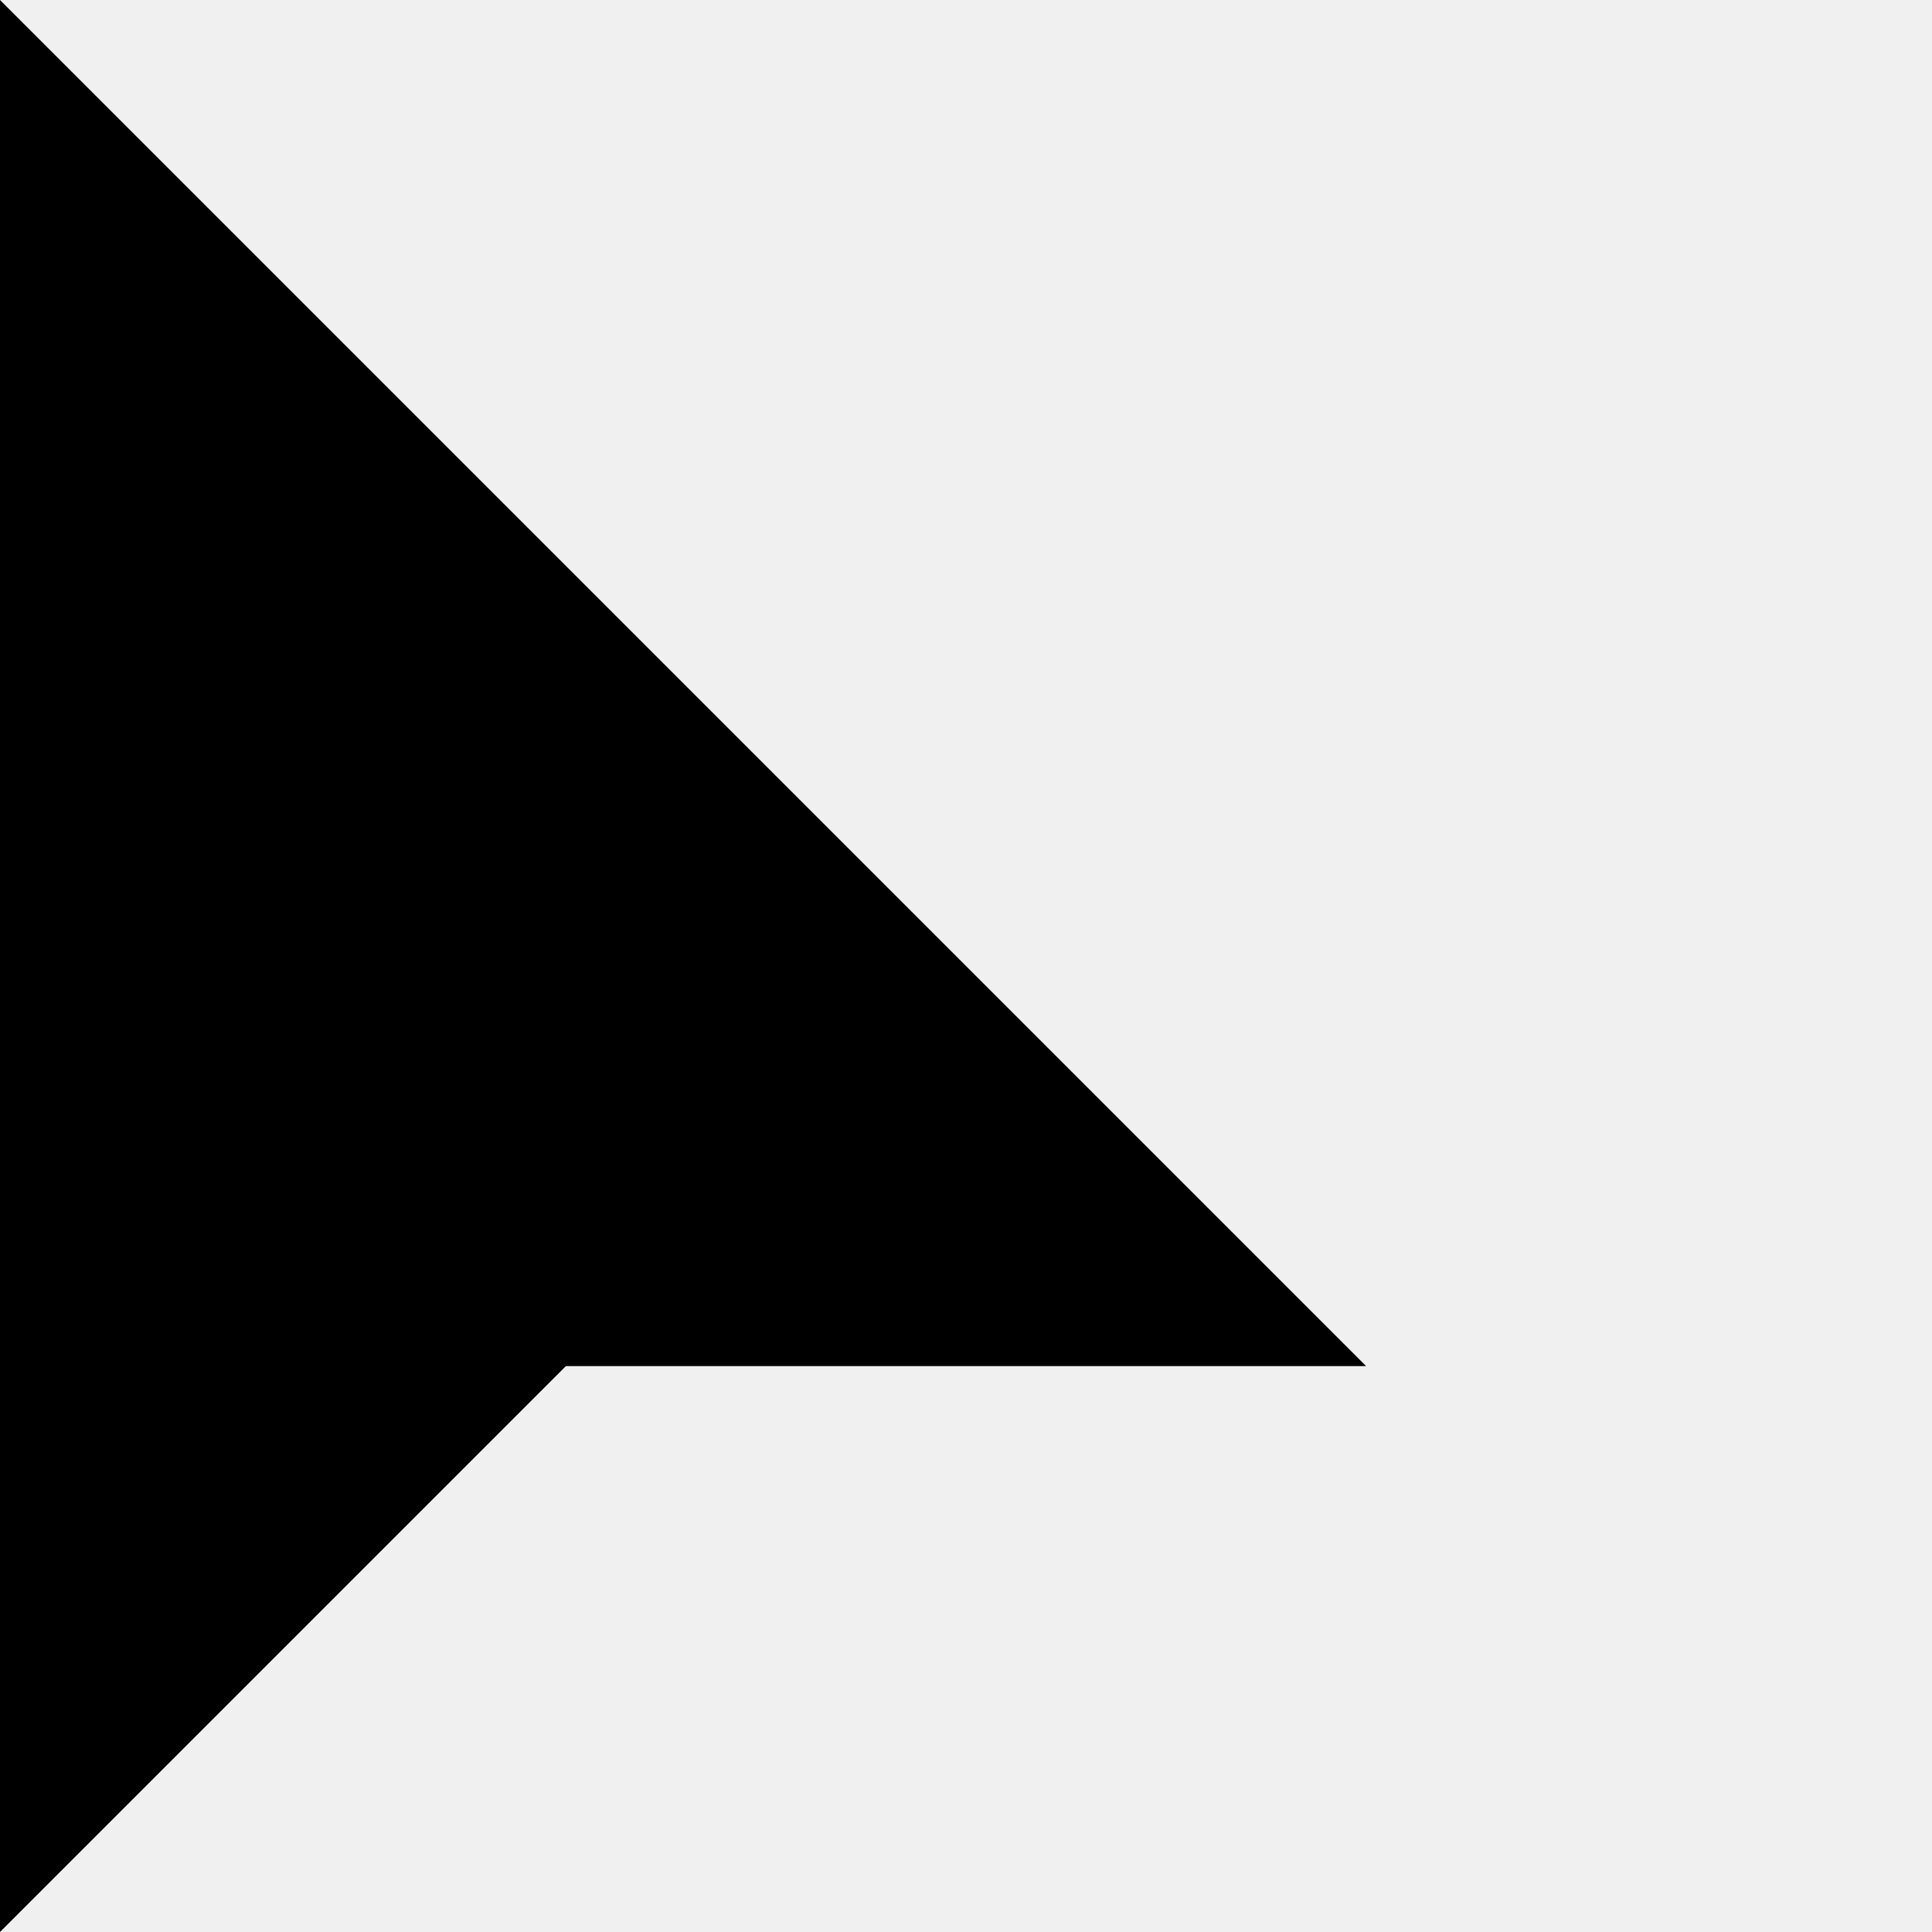
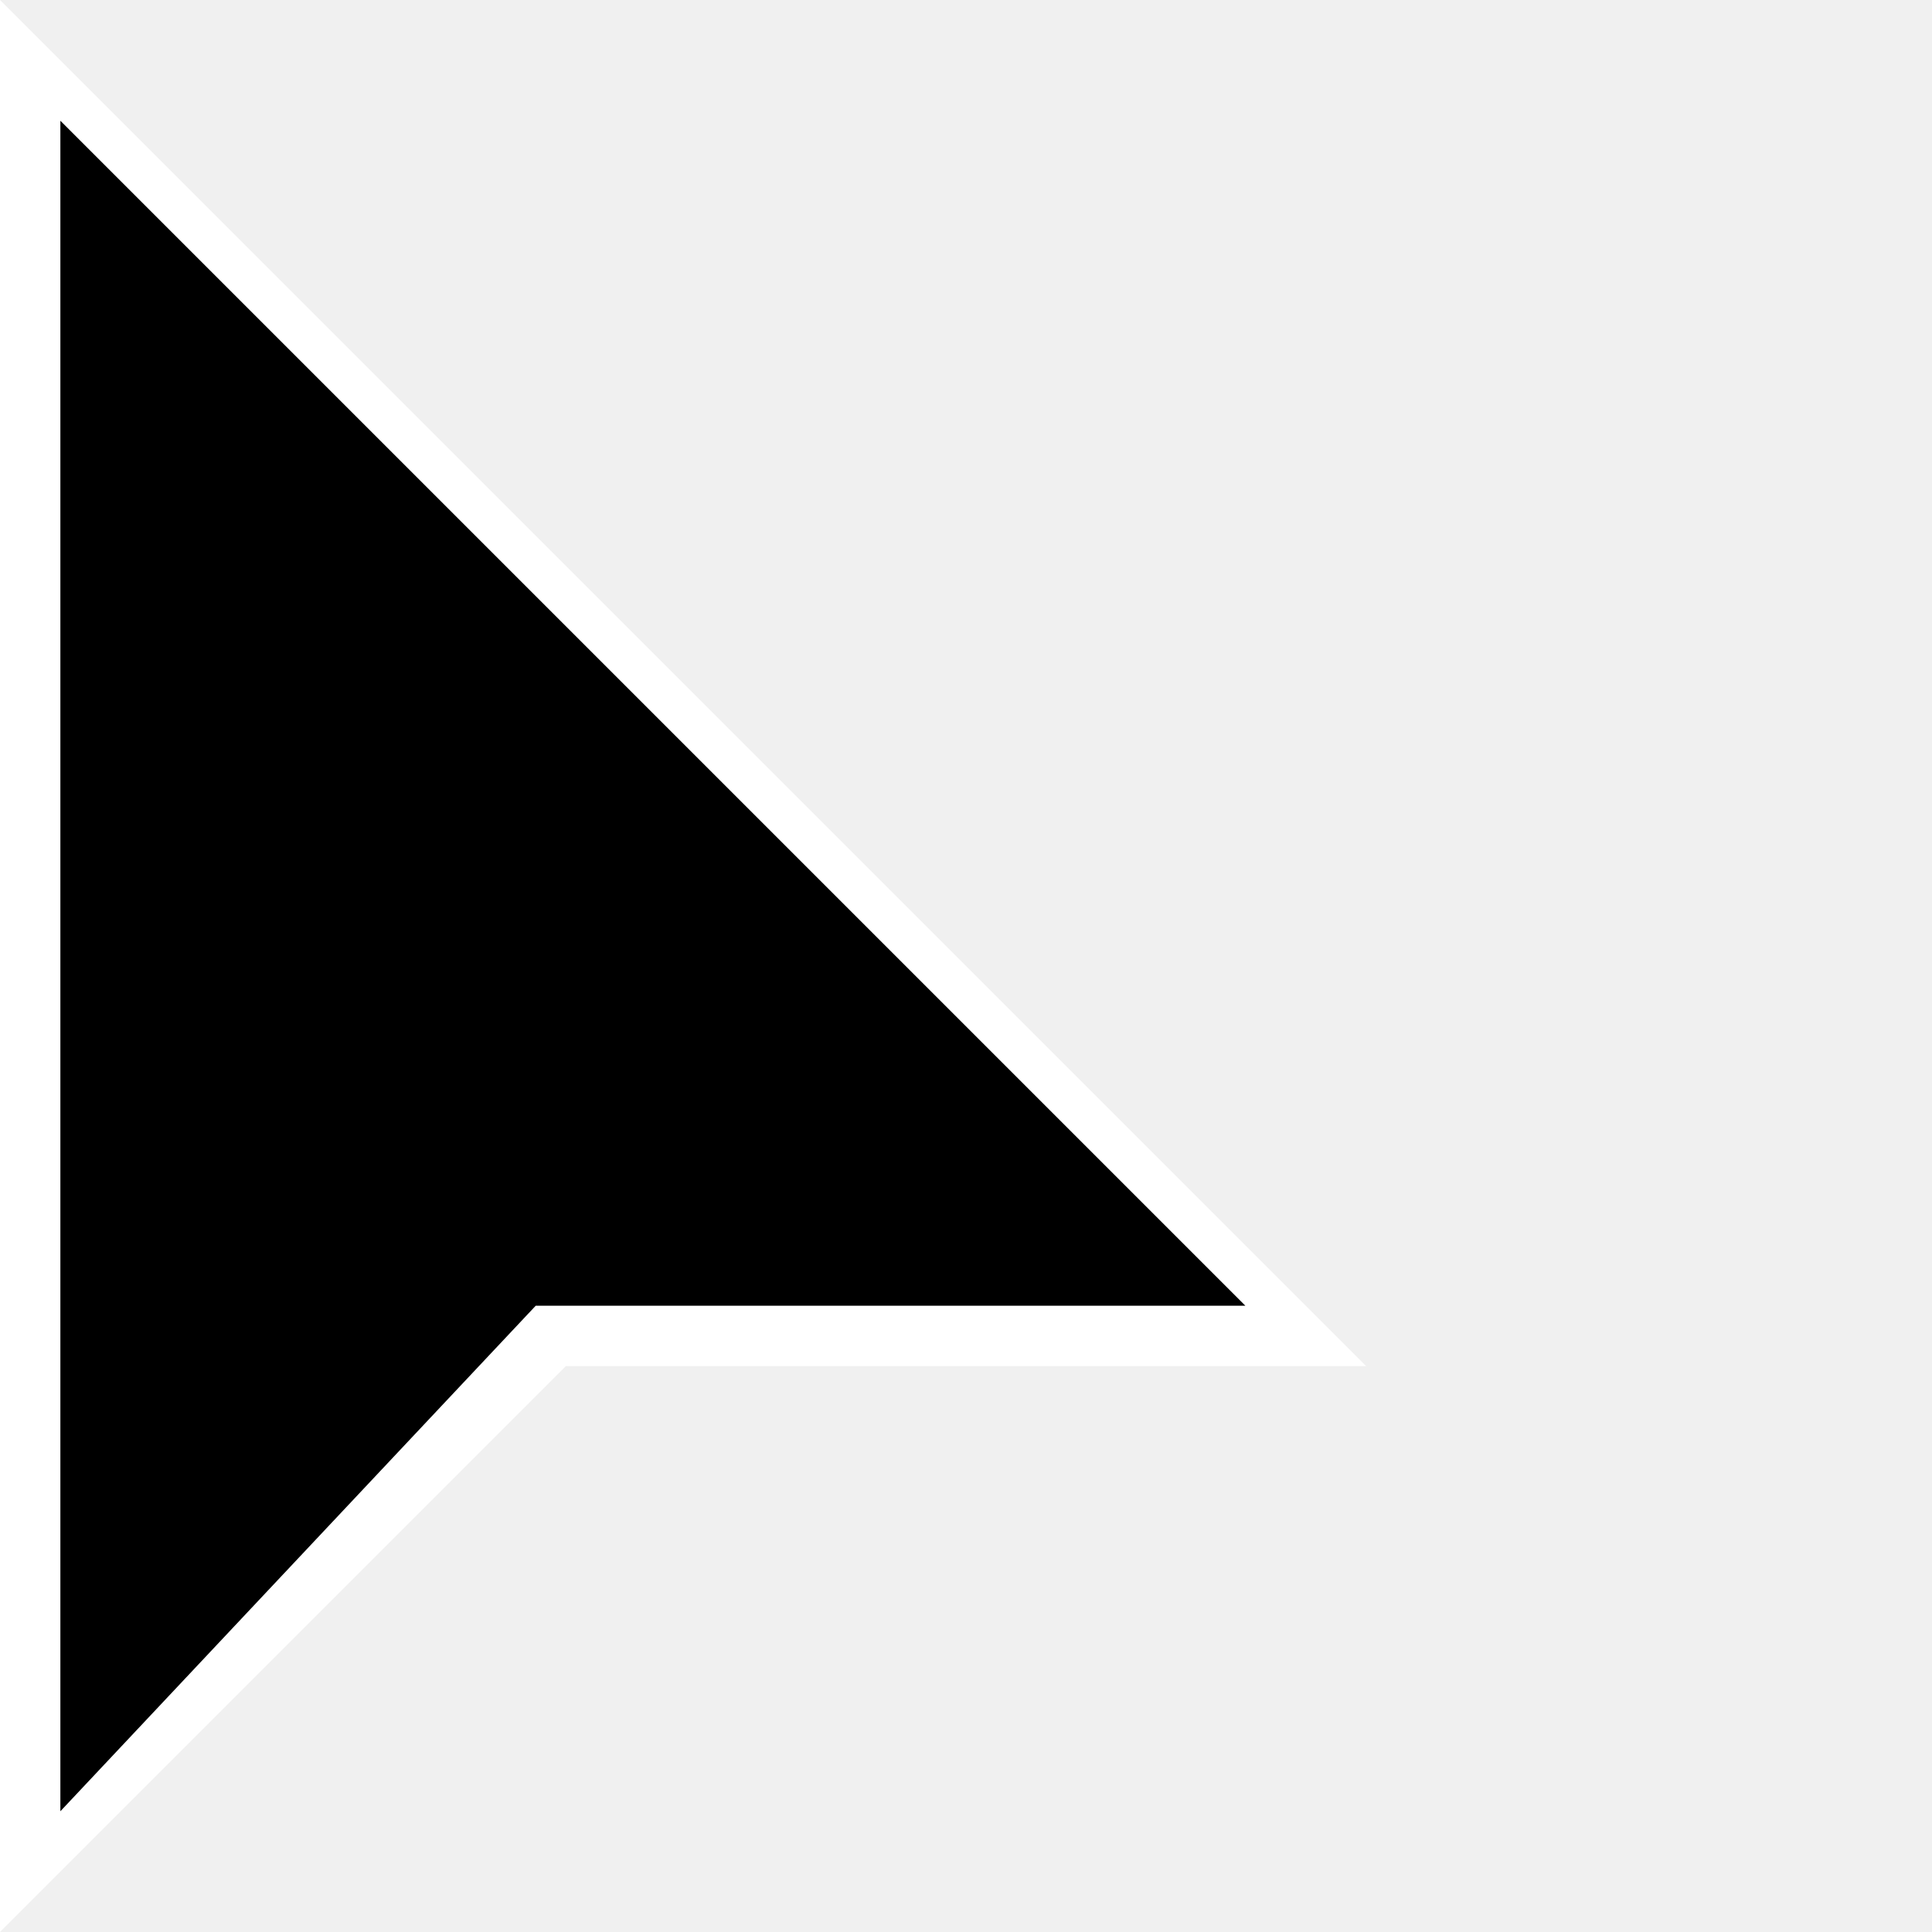
<svg xmlns="http://www.w3.org/2000/svg" width="32" height="32" viewBox="0 0 32 32" version="1.1" id="svg1">
  <defs id="defs1" />
  <g id="layer1">
-     <path id="rect1" style="fill:#000000" d="M 0,0 22.627,22.627 H 9.373 L 0,32 Z" />
+     <path id="rect1-8" style="fill:#ffffff" d="M 0,0 22.627,22.627 H 9.373 L 0,32 Z" />
+     <path id="rect1" style="fill:#000000" d="M 1,2 20.627,21.627 H 8.873 L 1,30 Z" />
  </g>
</svg>
